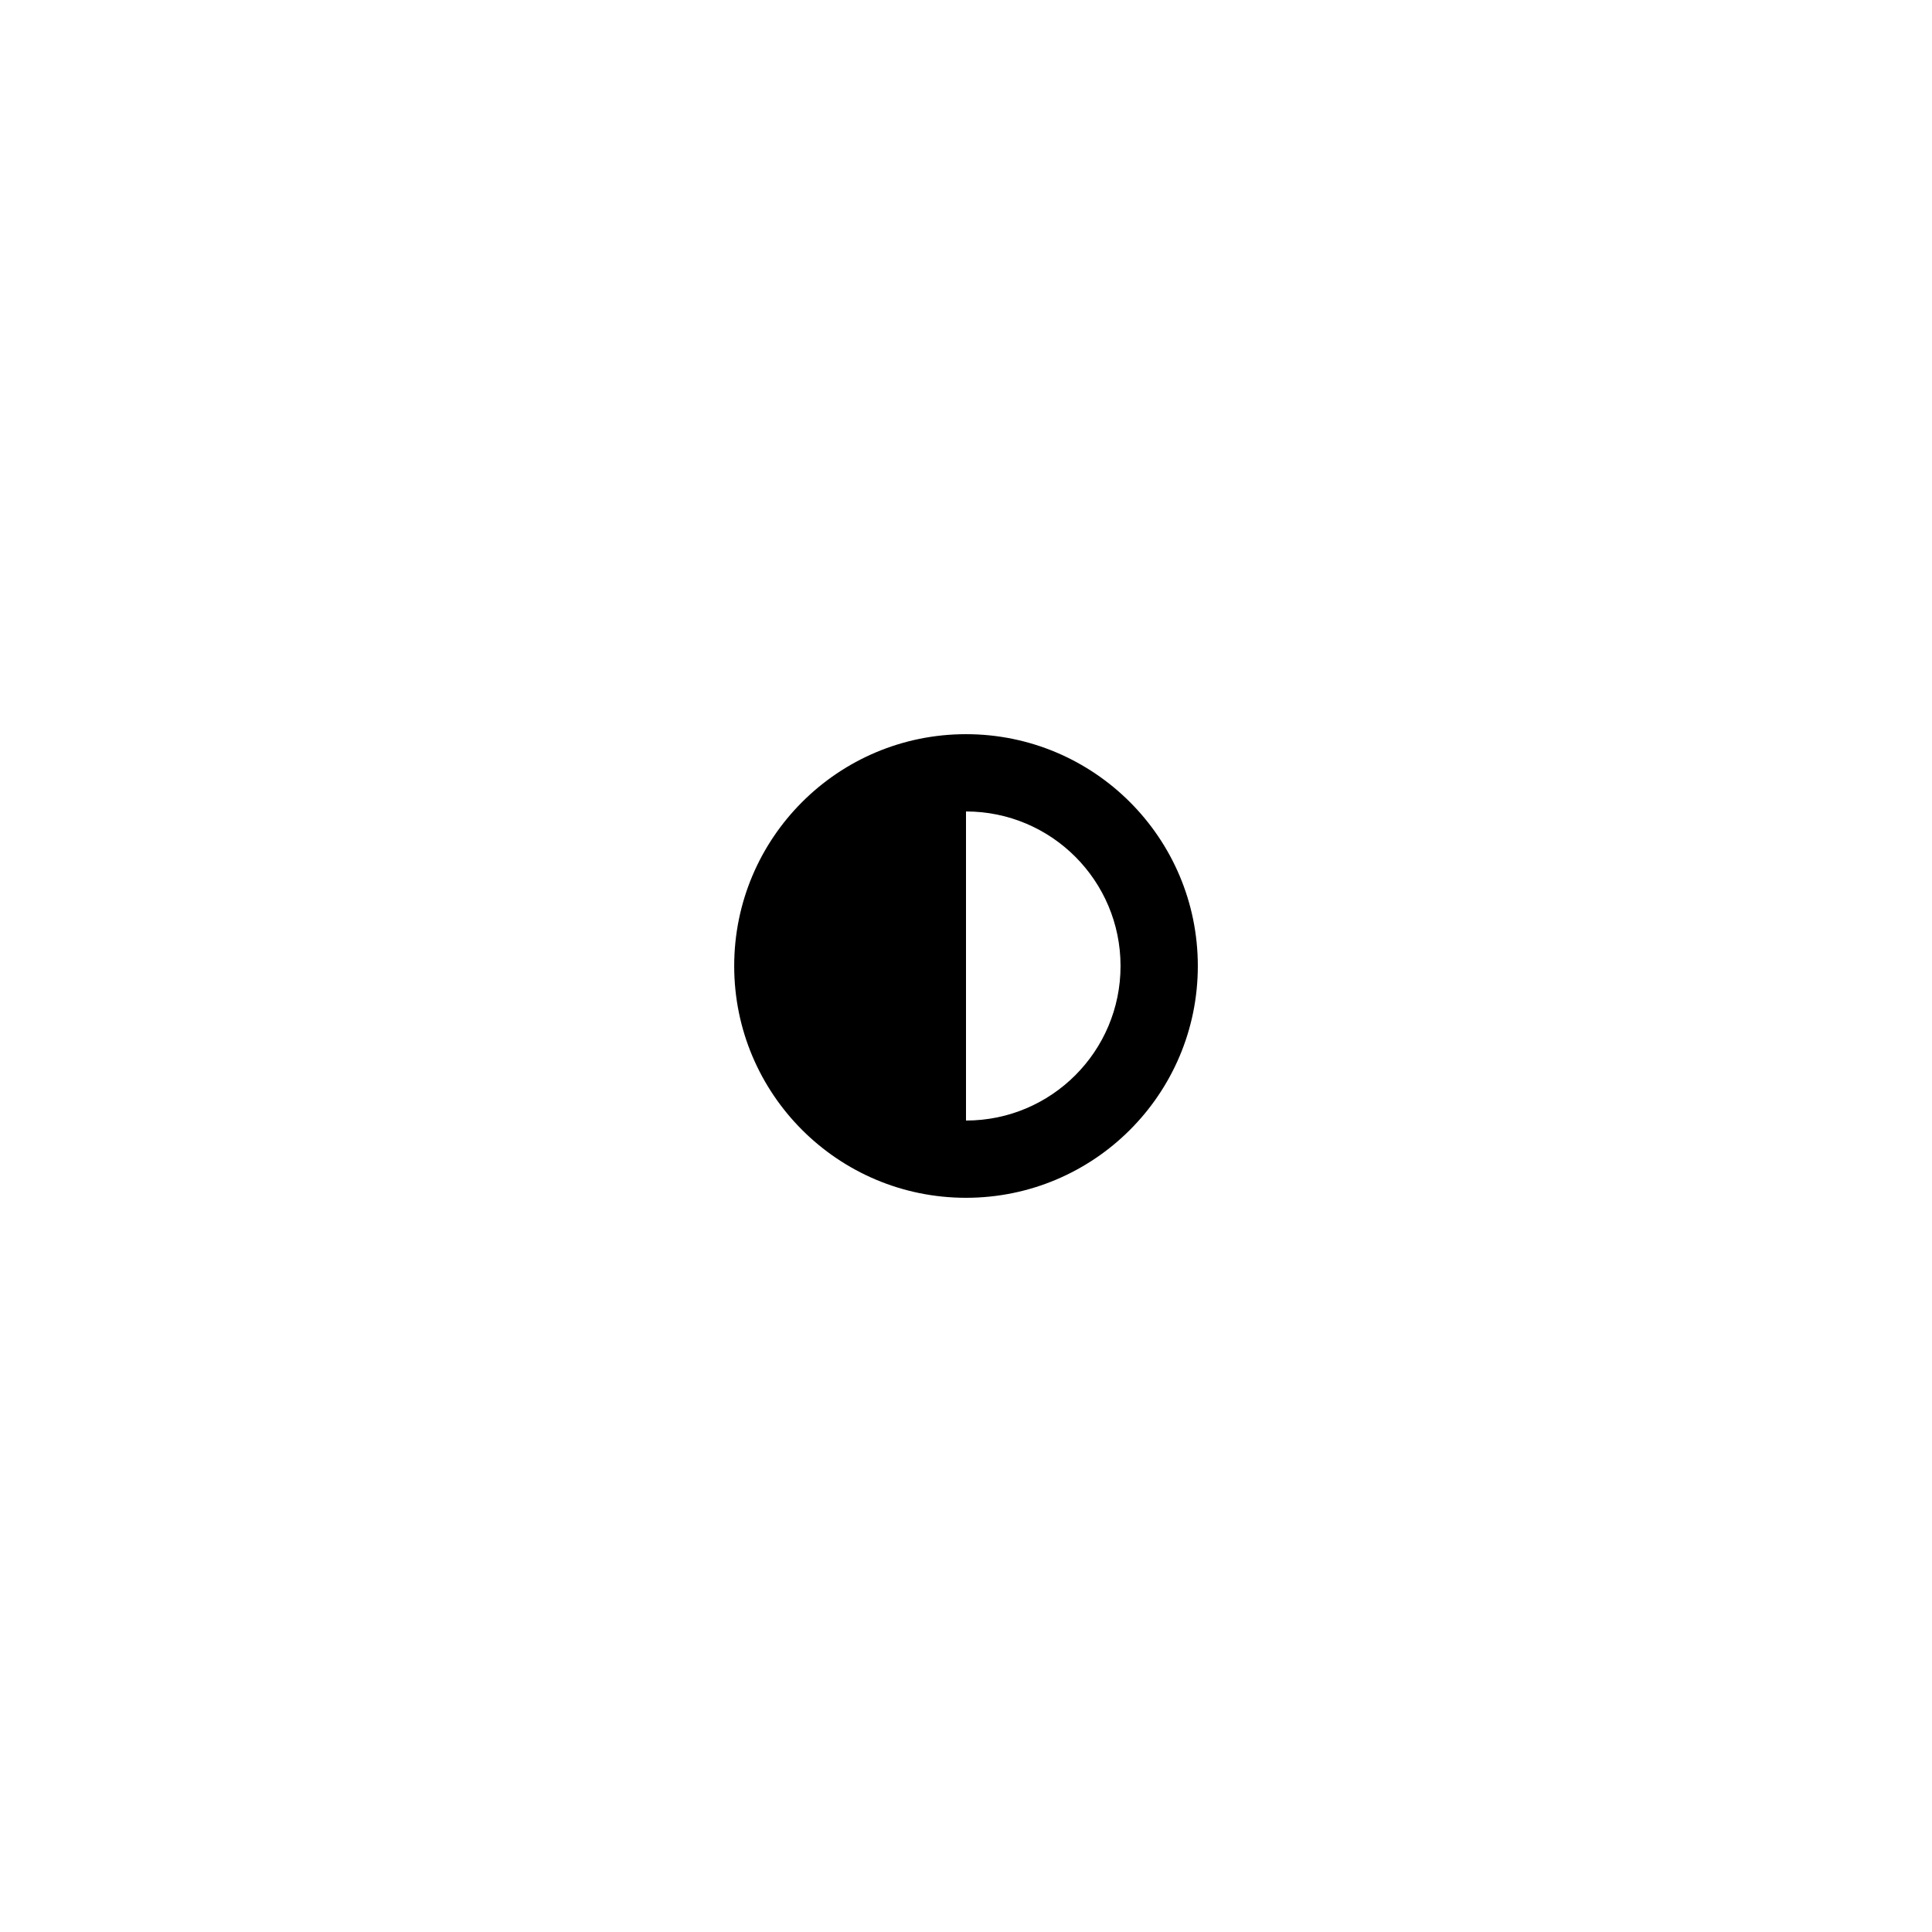
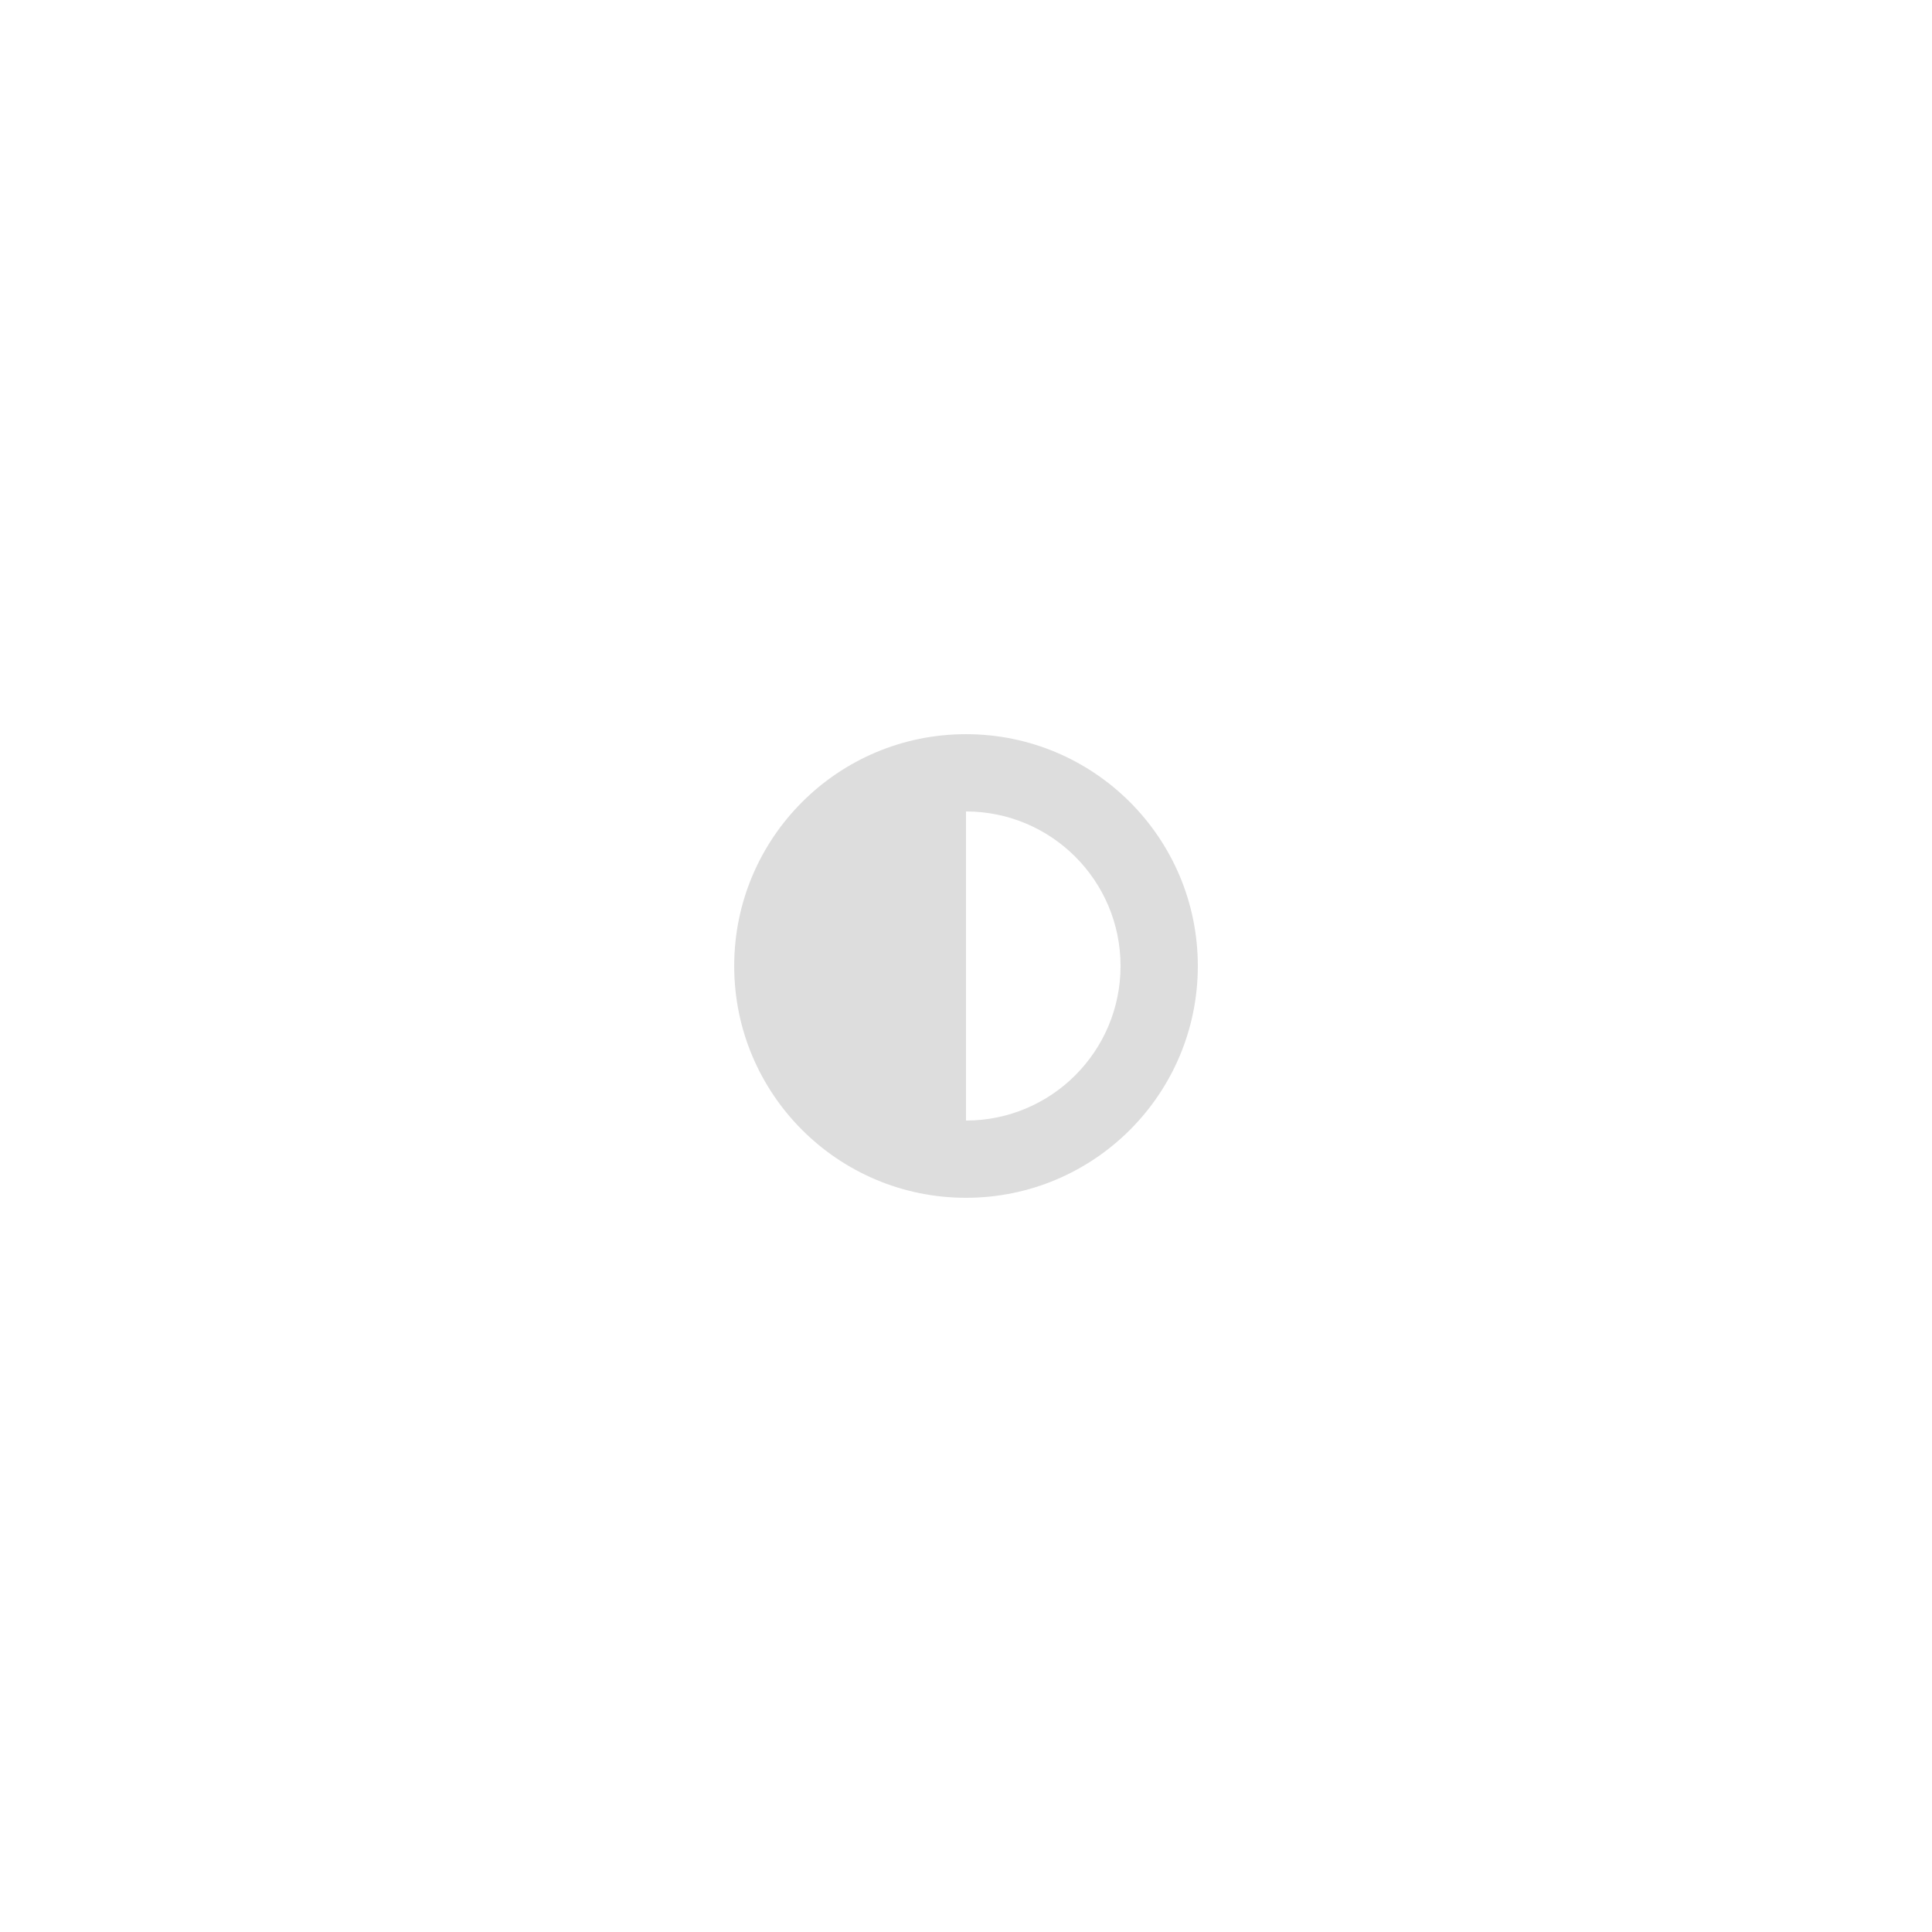
- <svg xmlns="http://www.w3.org/2000/svg" version="1.1" id="Layer_1" x="0px" y="0px" width="100px" height="100px" viewBox="0 0 100 100" enable-background="new 0 0 100 100" xml:space="preserve">
-   <path fill-rule="evenodd" clip-rule="evenodd" d="M50,61.998c-6.627,0-11.998-5.372-11.998-11.998  c0-6.627,5.371-11.999,11.998-11.999S61.999,43.373,61.999,50C61.999,56.626,56.627,61.998,50,61.998z M50,57.999  c4.418,0,7.999-3.582,7.999-7.999c0-4.418-3.581-7.999-7.999-7.999V57.999z" />
+ <svg xmlns="http://www.w3.org/2000/svg" x="0px" y="0px" width="100px" height="100px" viewBox="0 0 100 100" enable-background="new 0 0 100 100" xml:space="preserve">
+   <path fill="#ddd" fill-rule="evenodd" clip-rule="evenodd" d="M50,61.998c-6.627,0-11.998-5.372-11.998-11.998  c0-6.627,5.371-11.999,11.998-11.999S61.999,43.373,61.999,50C61.999,56.626,56.627,61.998,50,61.998z M50,57.999  c4.418,0,7.999-3.582,7.999-7.999c0-4.418-3.581-7.999-7.999-7.999V57.999z" />
</svg>
